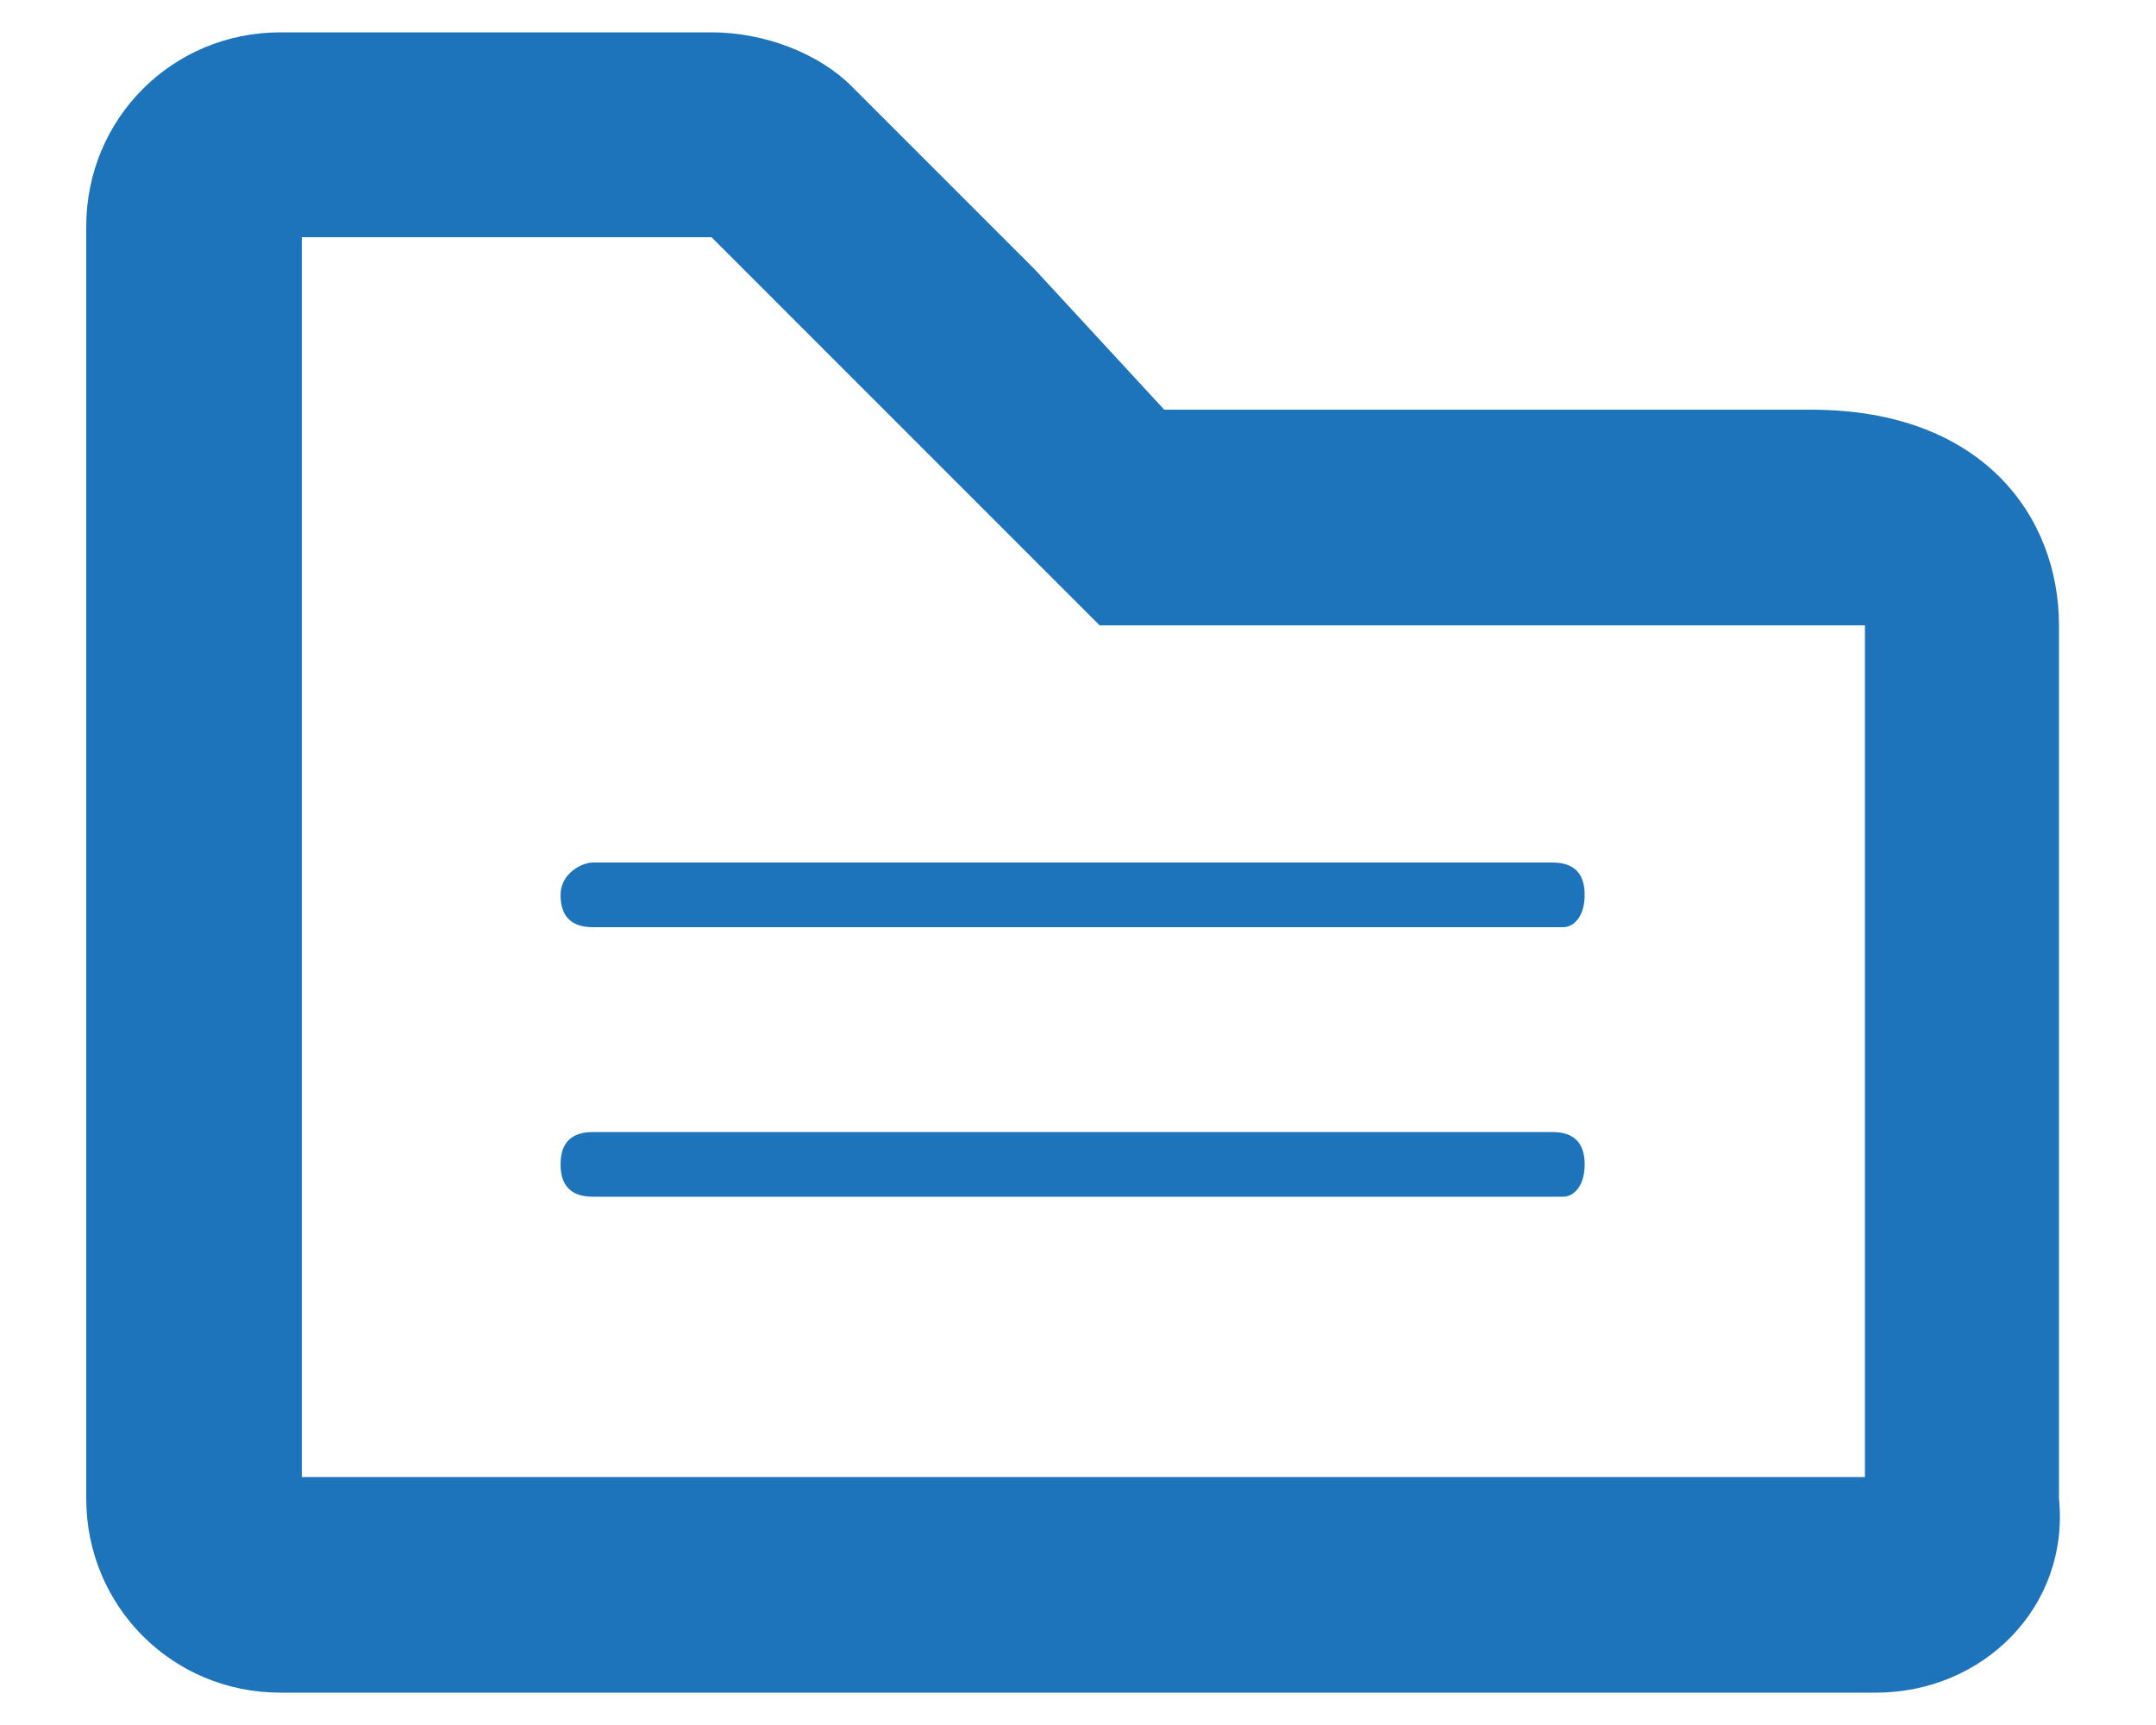
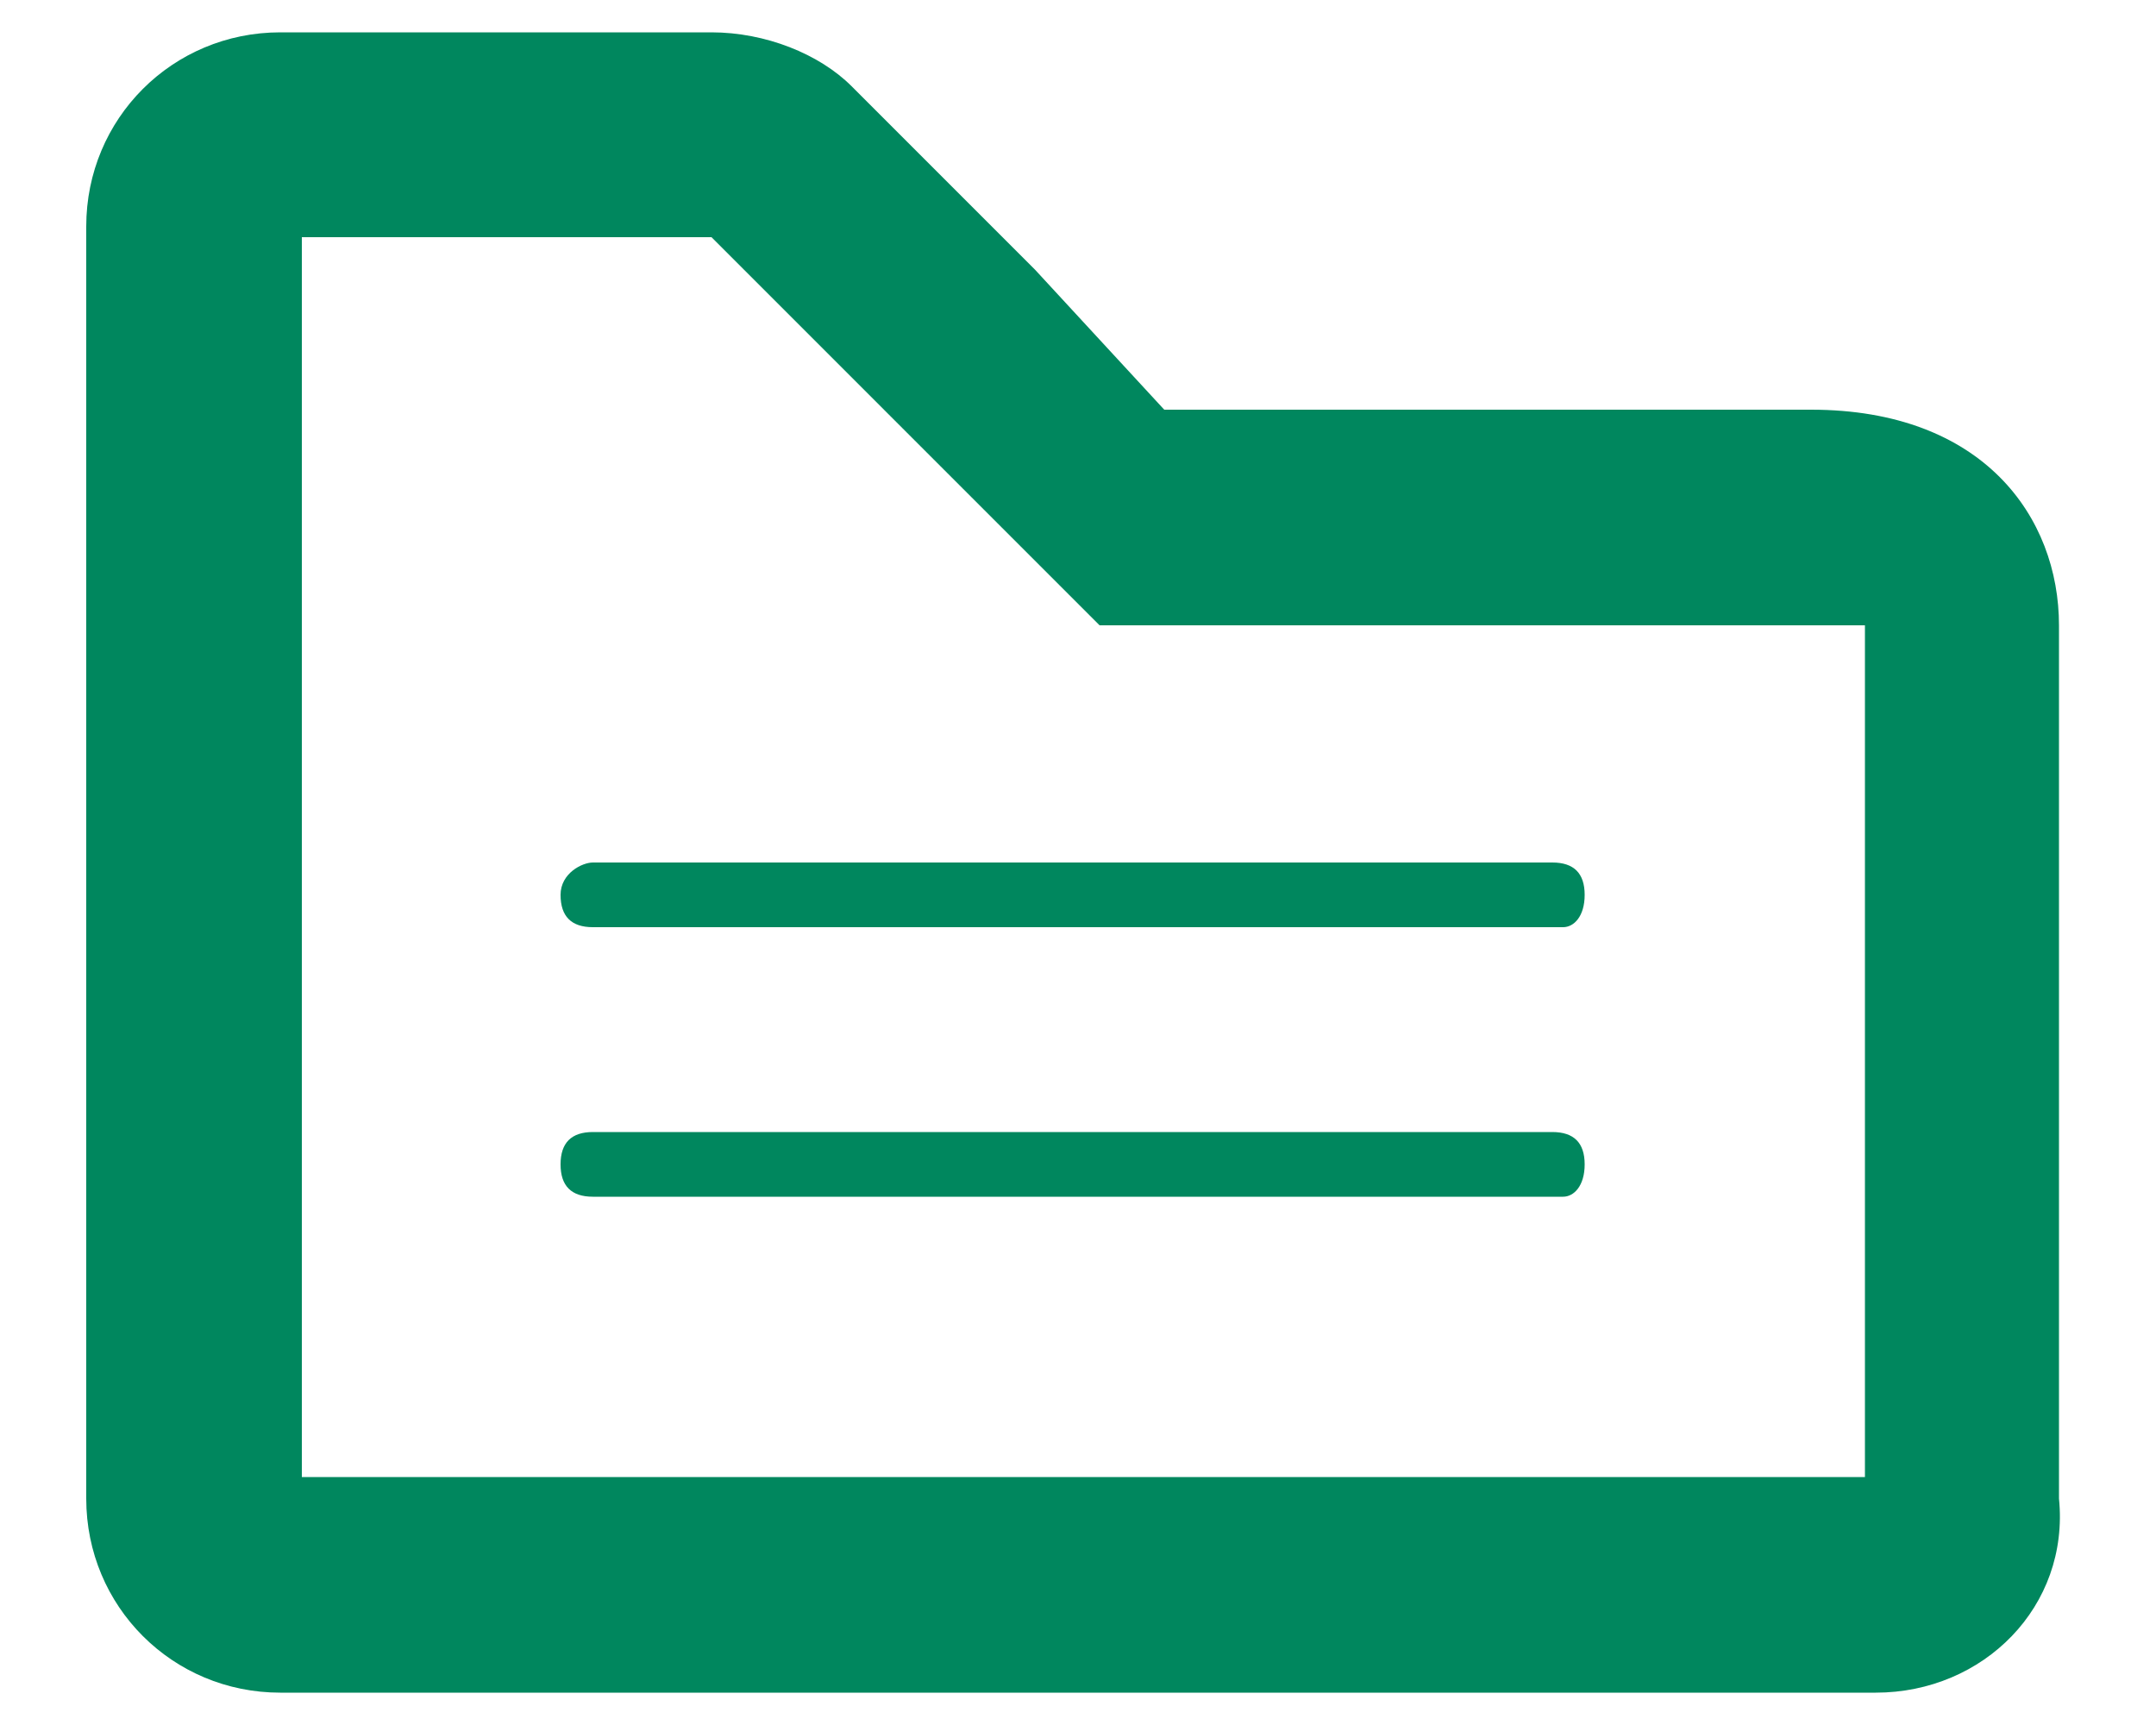
<svg xmlns="http://www.w3.org/2000/svg" version="1.1" id="Layer_1" x="0px" y="0px" viewBox="0 0 20 16" style="enable-background:new 0 0 20 16;" xml:space="preserve">
  <style type="text/css">
- 	.st0{fill:#1E74BB;}
+ 	.st0{fill:#00875E;}
</style>
  <g>
    <g>
      <path class="st0" d="M14.5,11.1H5.5c-0.2,0-0.3-0.1-0.3-0.3l0,0c0-0.2,0.1-0.3,0.3-0.3h8.9c0.2,0,0.3,0.1,0.3,0.3l0,0    C14.7,11,14.6,11.1,14.5,11.1z" />
    </g>
    <g>
      <path class="st0" d="M14.5,8.6H5.5c-0.2,0-0.3-0.1-0.3-0.3l0,0C5.2,8.1,5.4,8,5.5,8h8.9c0.2,0,0.3,0.1,0.3,0.3l0,0    C14.7,8.5,14.6,8.6,14.5,8.6z" />
    </g>
  </g>
  <g>
    <g>
      <path class="st0" d="M17.4,15.7H2.6c-1,0-1.8-0.8-1.8-1.8V2.1c0-1,0.8-1.8,1.8-1.8h4c0.5,0,1,0.2,1.3,0.5l1.7,1.7l1.2,1.3    c1.4,0,5.8,0,6,0c1.6,0,2.3,1,2.3,2v8.1C19.2,14.9,18.4,15.7,17.4,15.7z M17.2,13.8L17.2,13.8L17.2,13.8z M2.8,13.7h14.5V5.8    c0,0-0.2,0-0.3,0c-0.3,0-6.2,0-6.4,0l-0.4,0L8.3,3.9L6.6,2.2H2.8V13.7z" />
    </g>
  </g>
</svg>
